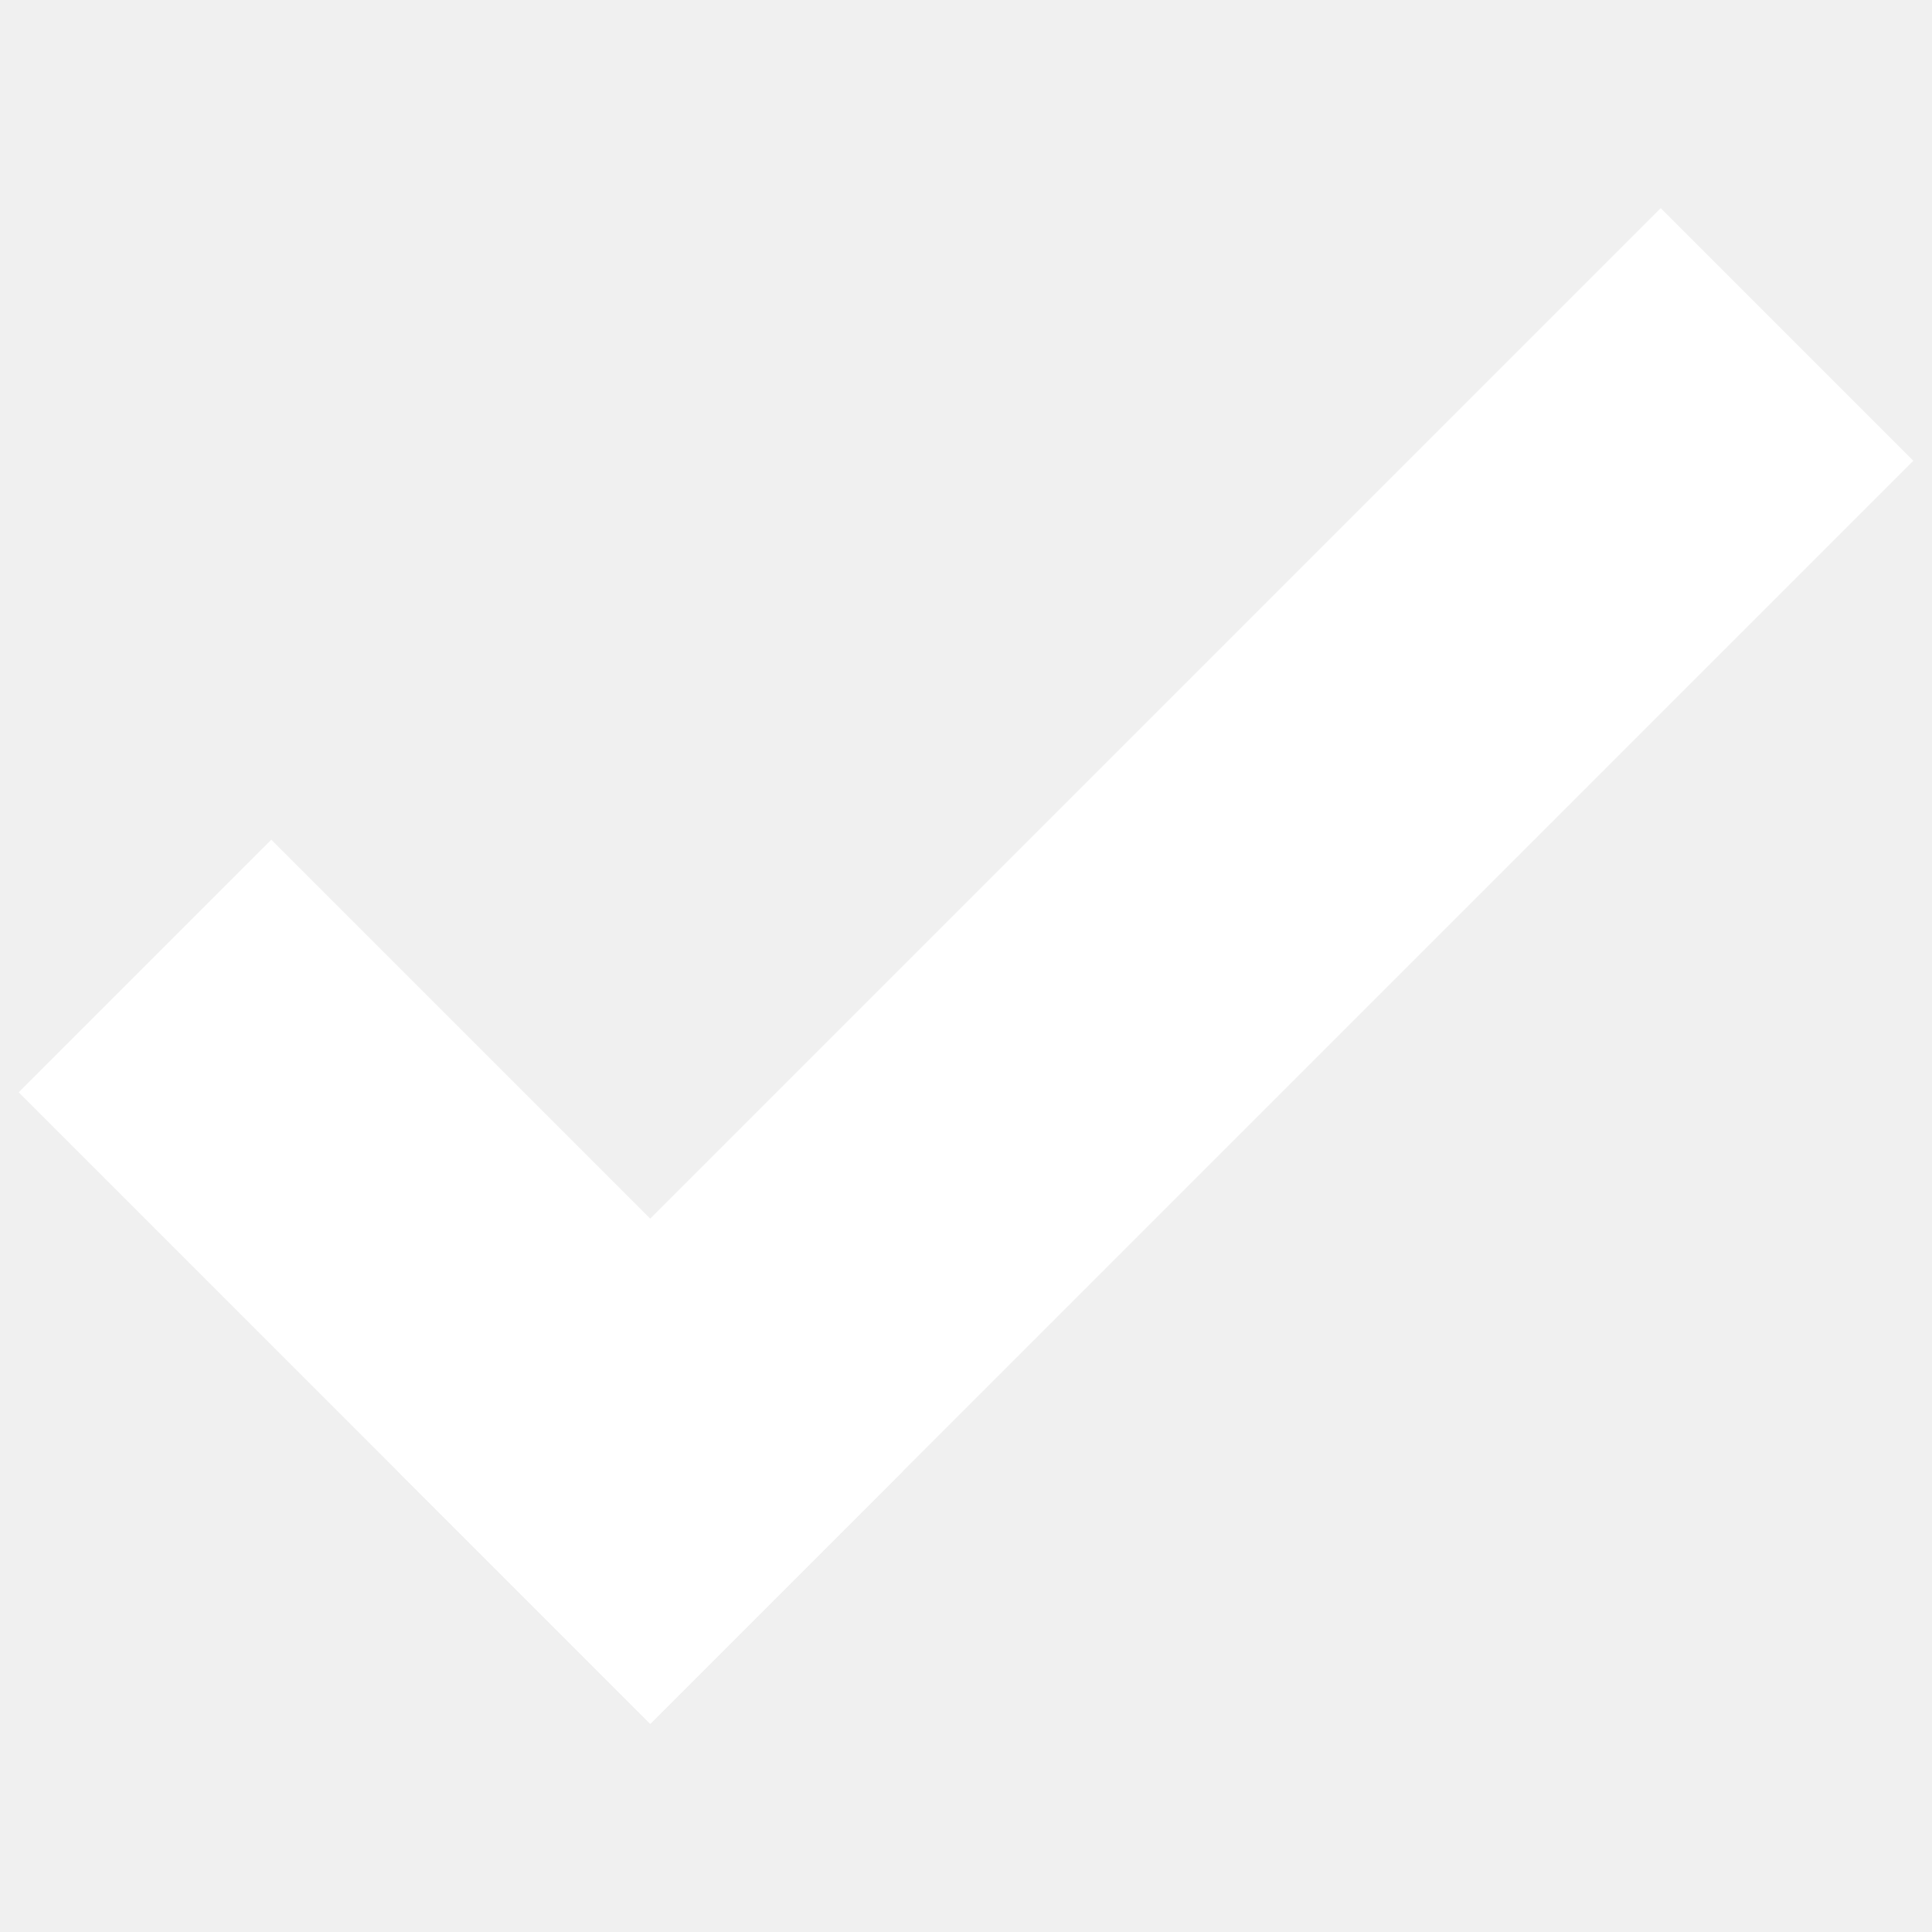
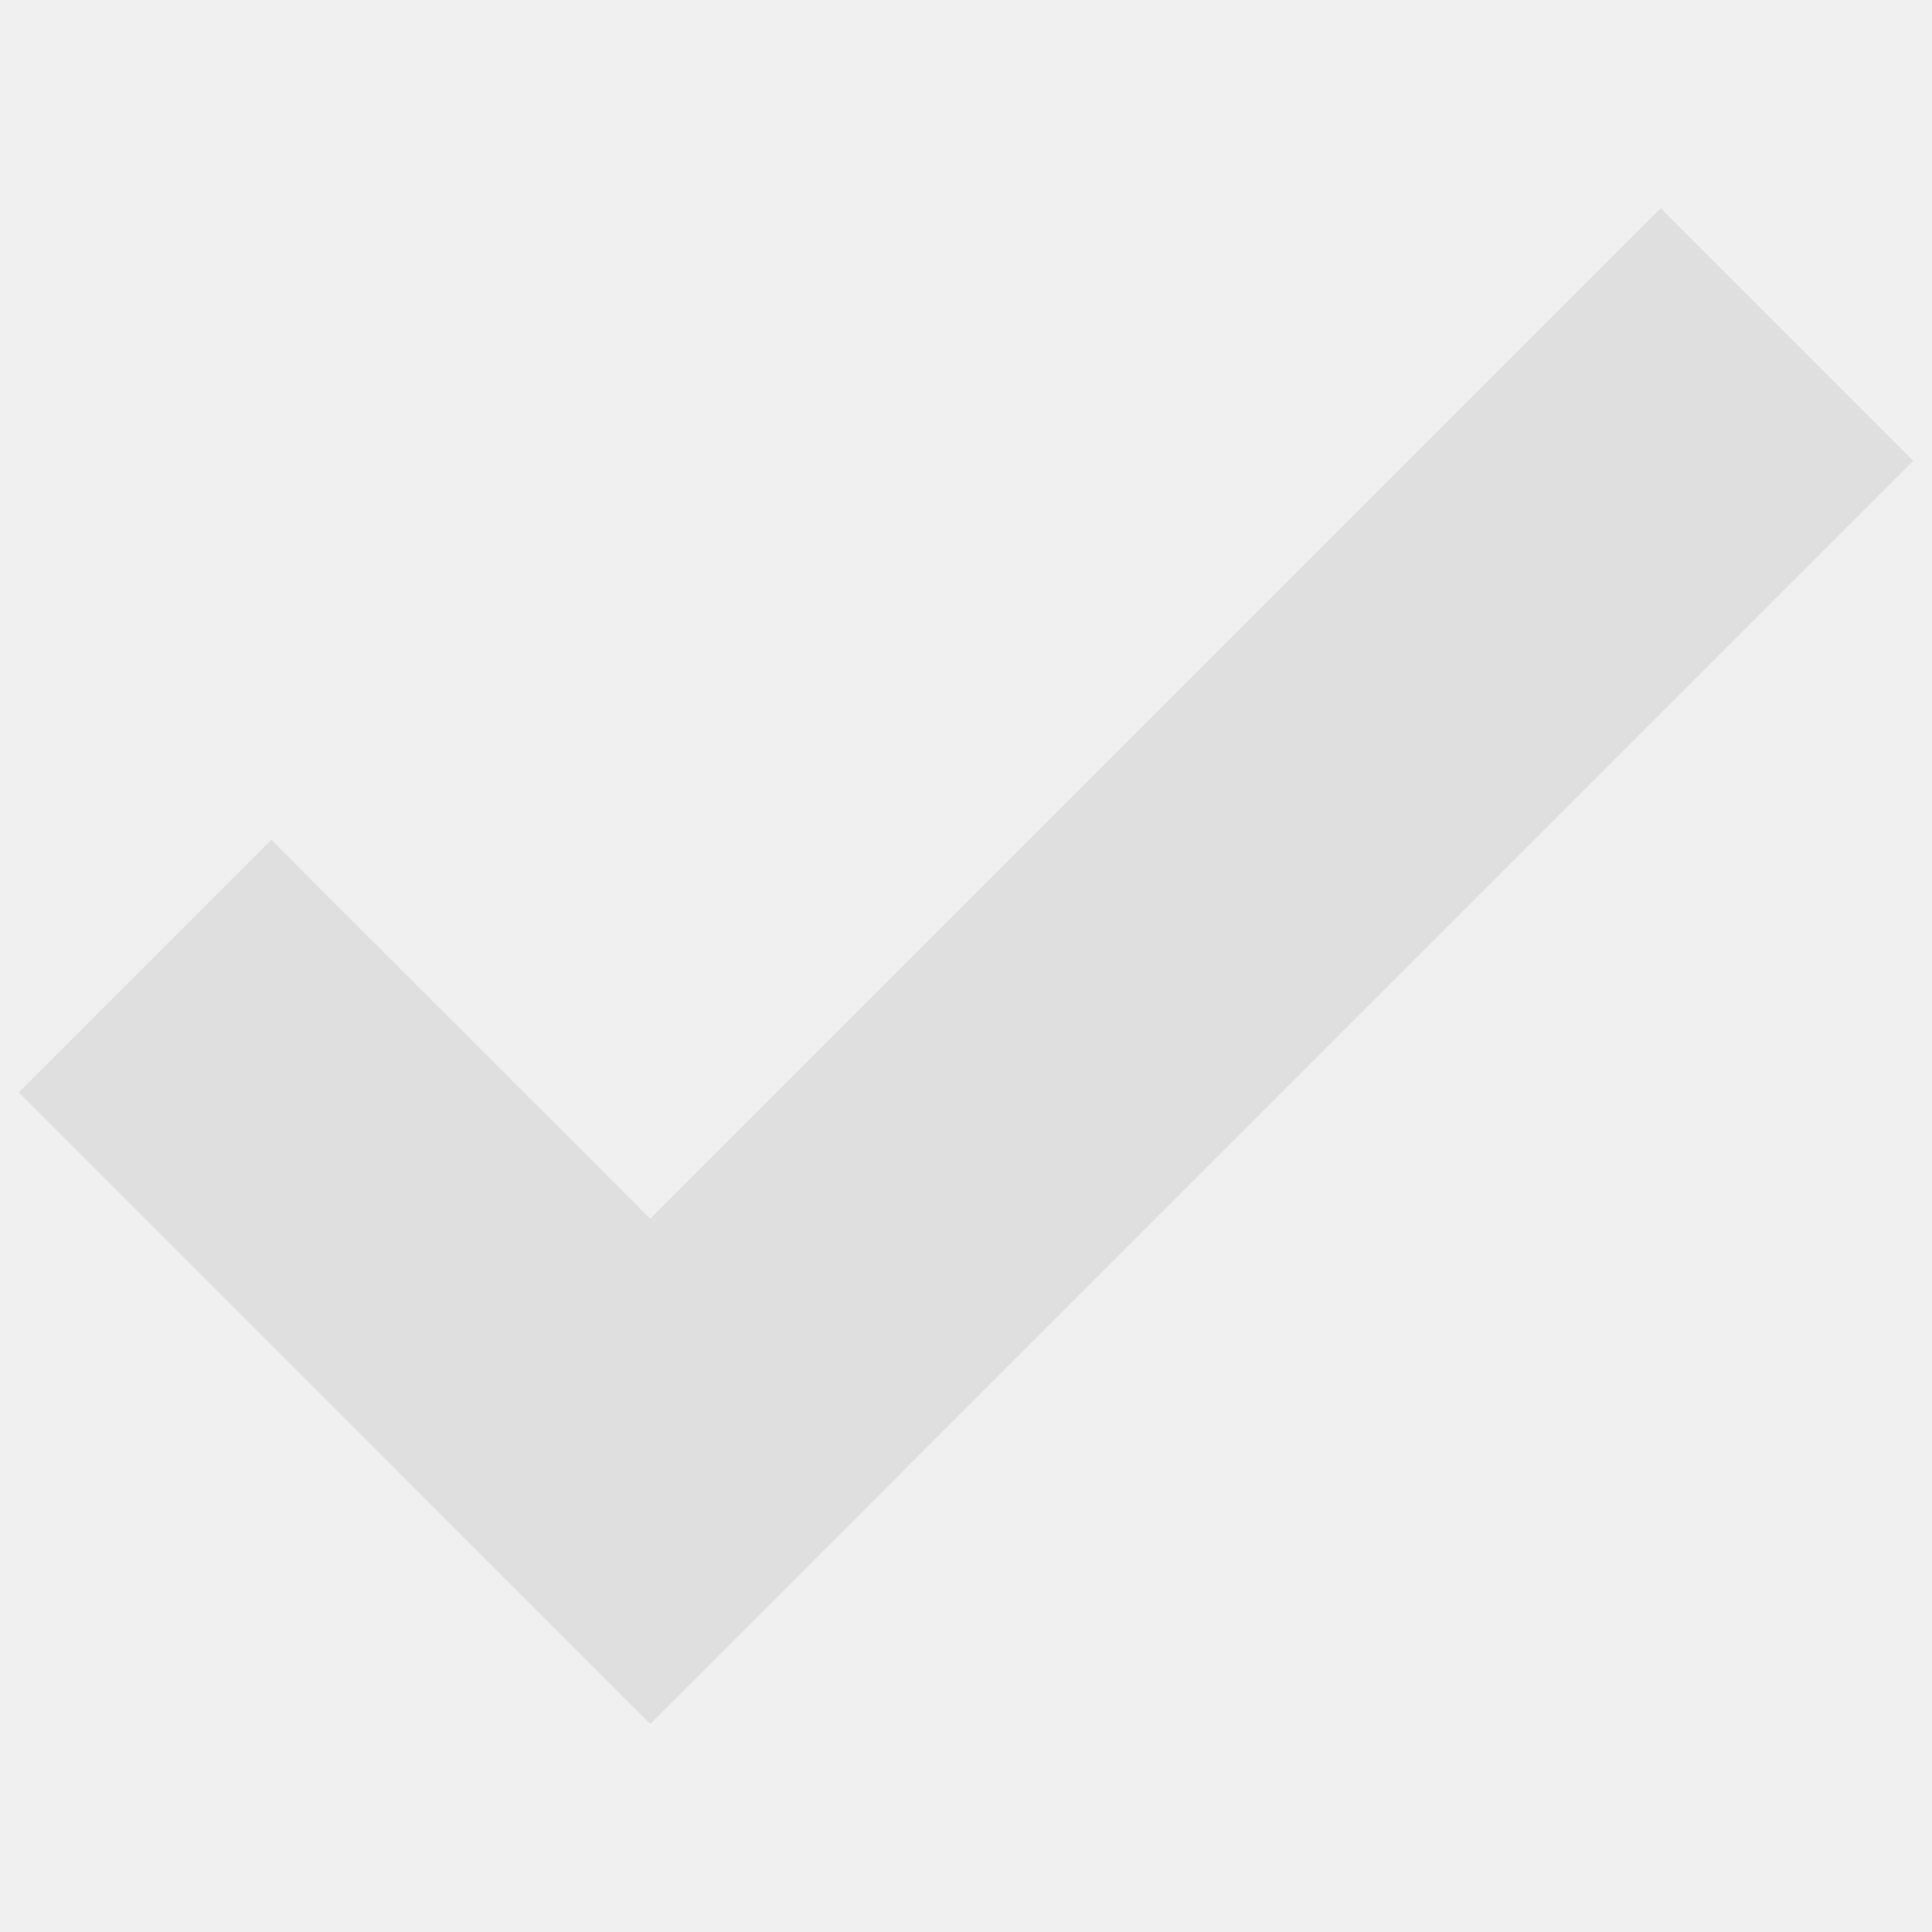
<svg xmlns="http://www.w3.org/2000/svg" width="100mm" height="100mm" viewBox="0 0 100 100" version="1.1" id="svg489">
  <defs id="defs486" />
  <g id="layer1">
-     <rect style="fill:#ffffff;stroke-width:0.358" id="rect515" width="92.457" height="18.491" x="-39.294" y="68.399" transform="rotate(-45)" />
-     <rect style="fill:#ffffff;fill-opacity:1;stroke-width:0.434" id="rect723" width="46.228" height="18.491" x="40.662" y="20.803" transform="rotate(45)" />
-     <rect style="fill:#ffffff;stroke-width:0.265" id="rect626" width="8.567" height="22.846" x="41.161" y="120" />
+     <rect style="fill:#dfdfdf;stroke-width:0.358" id="rect515" width="92.457" height="18.491" x="-39.294" y="68.399" transform="rotate(-45)" />
+     <rect style="fill:#dfdfdf;fill-opacity:1;stroke-width:0.434" id="rect723" width="46.228" height="18.491" x="40.662" y="20.803" transform="rotate(45)" />
+     <rect style="fill:#dfdfdf;stroke-width:0.265" id="rect626" width="8.567" height="22.846" x="41.161" y="120" />
  </g>
</svg>
